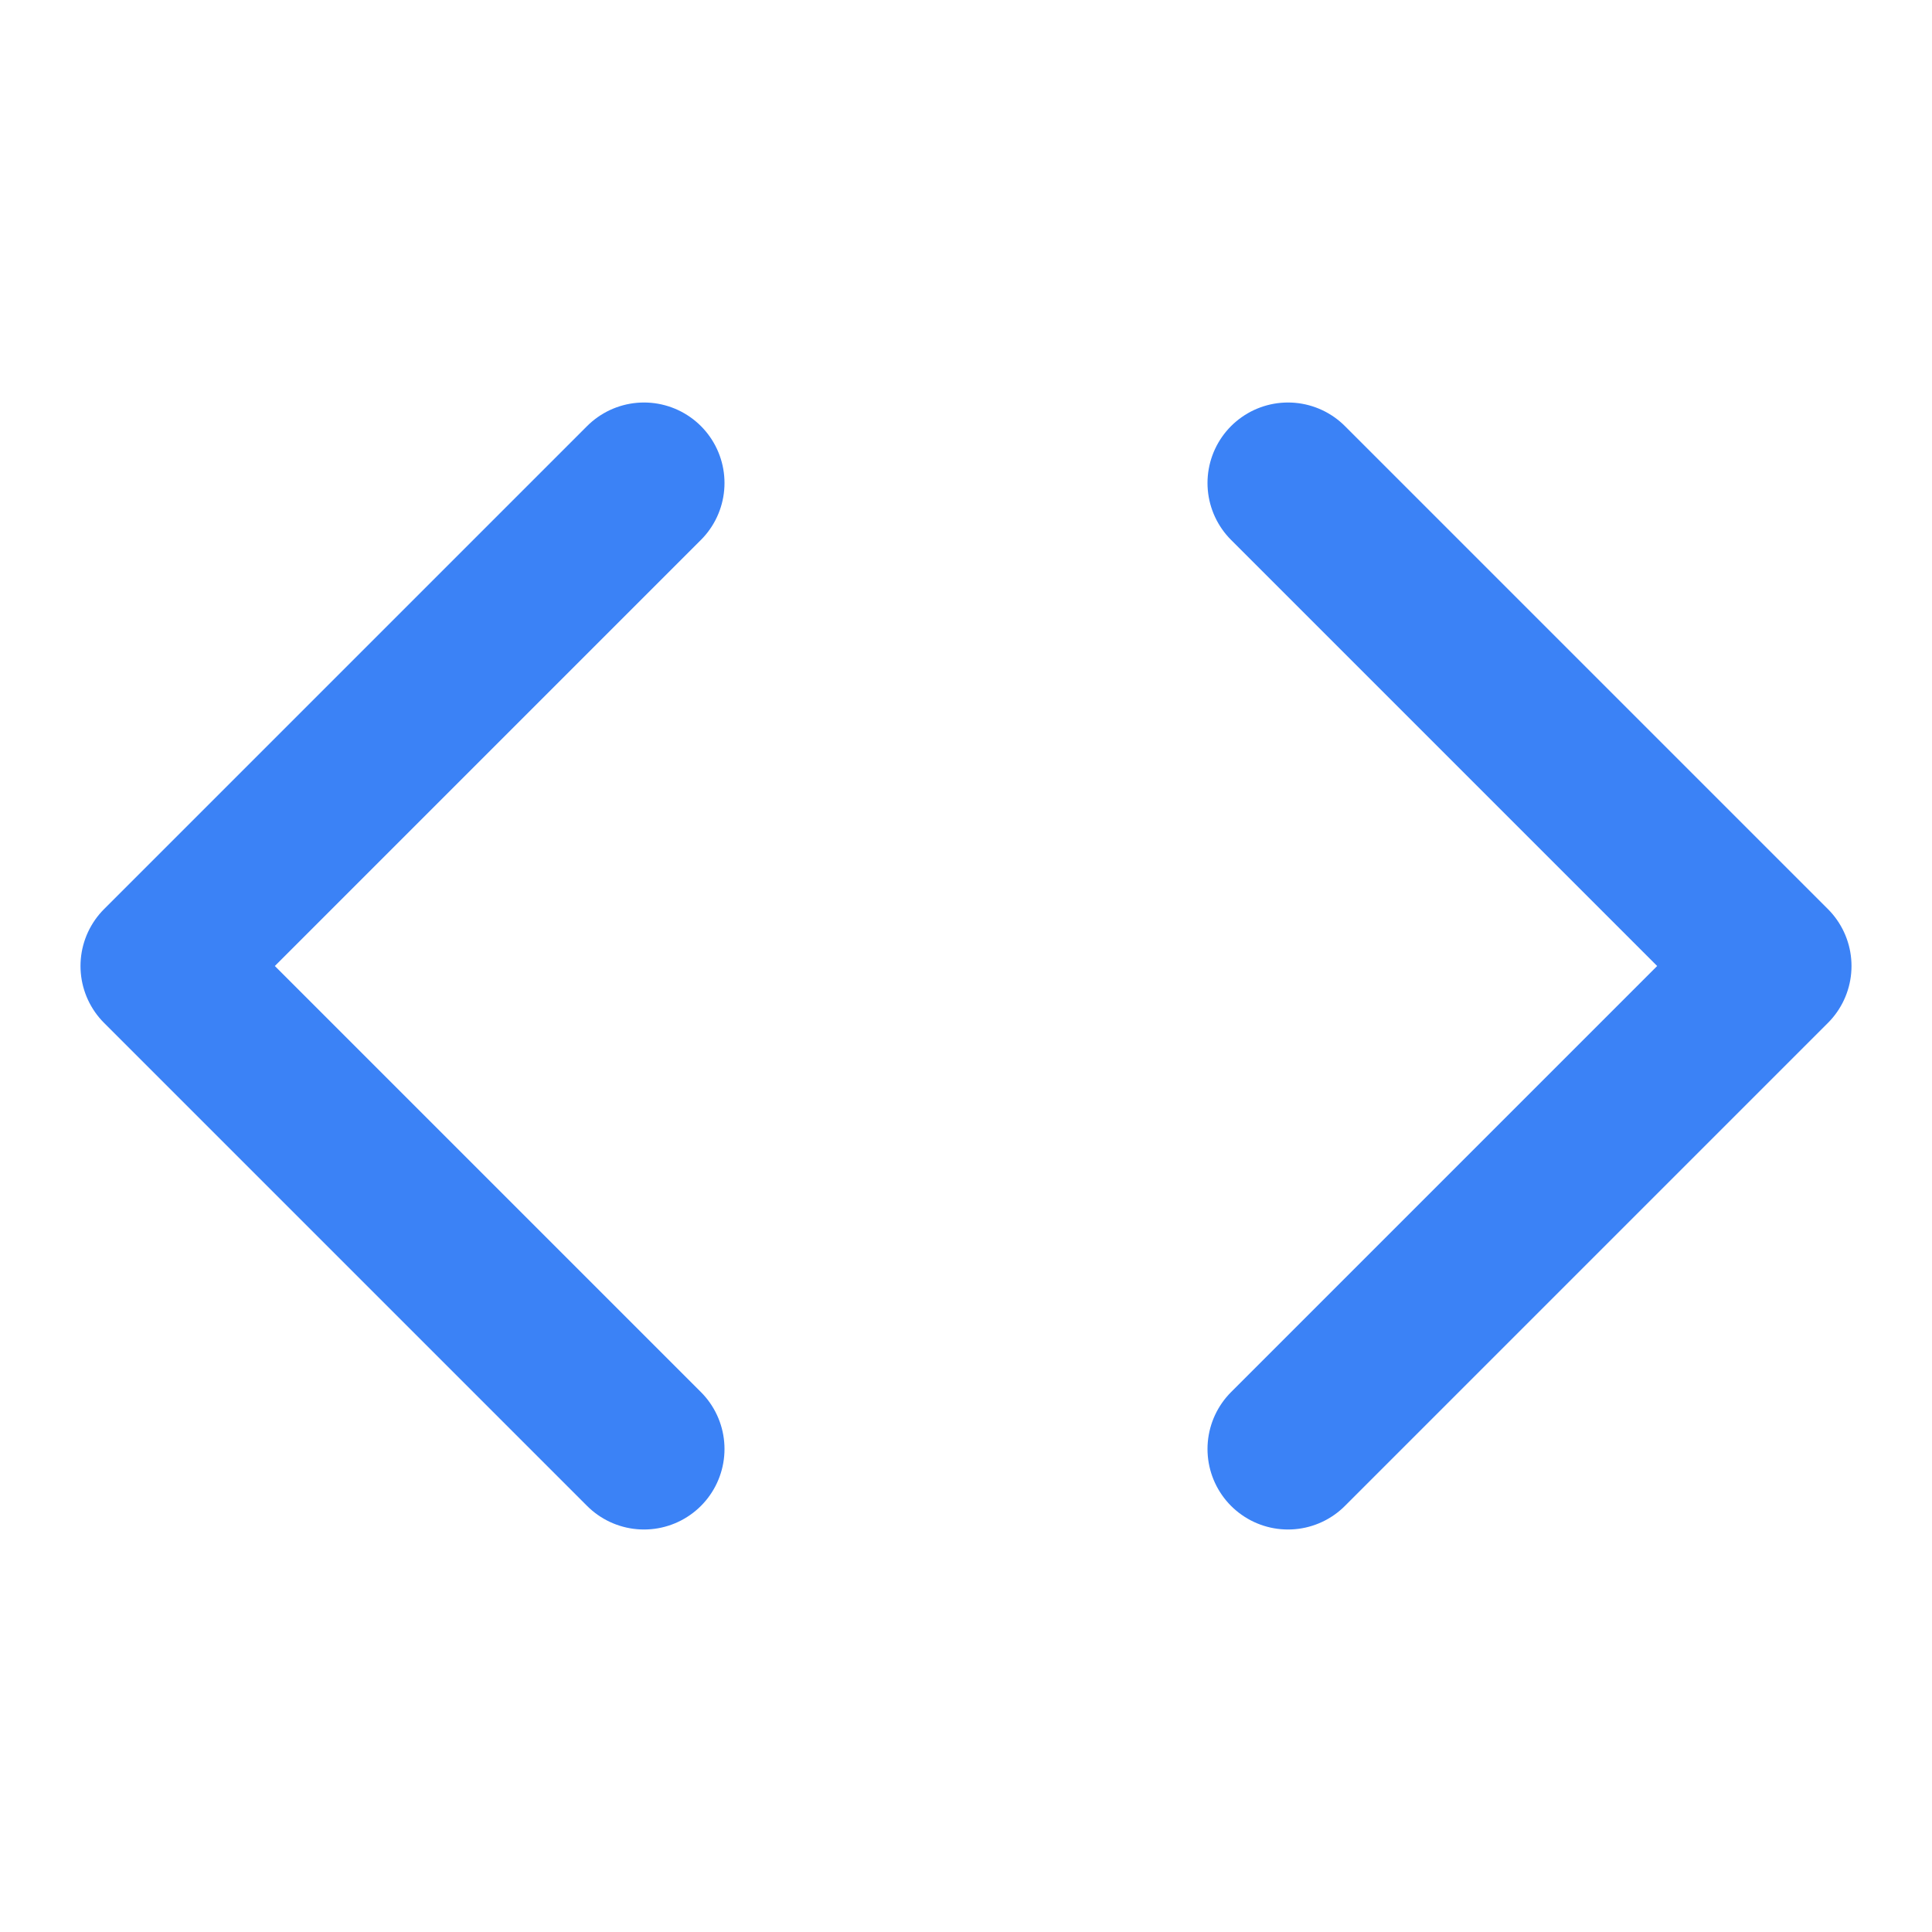
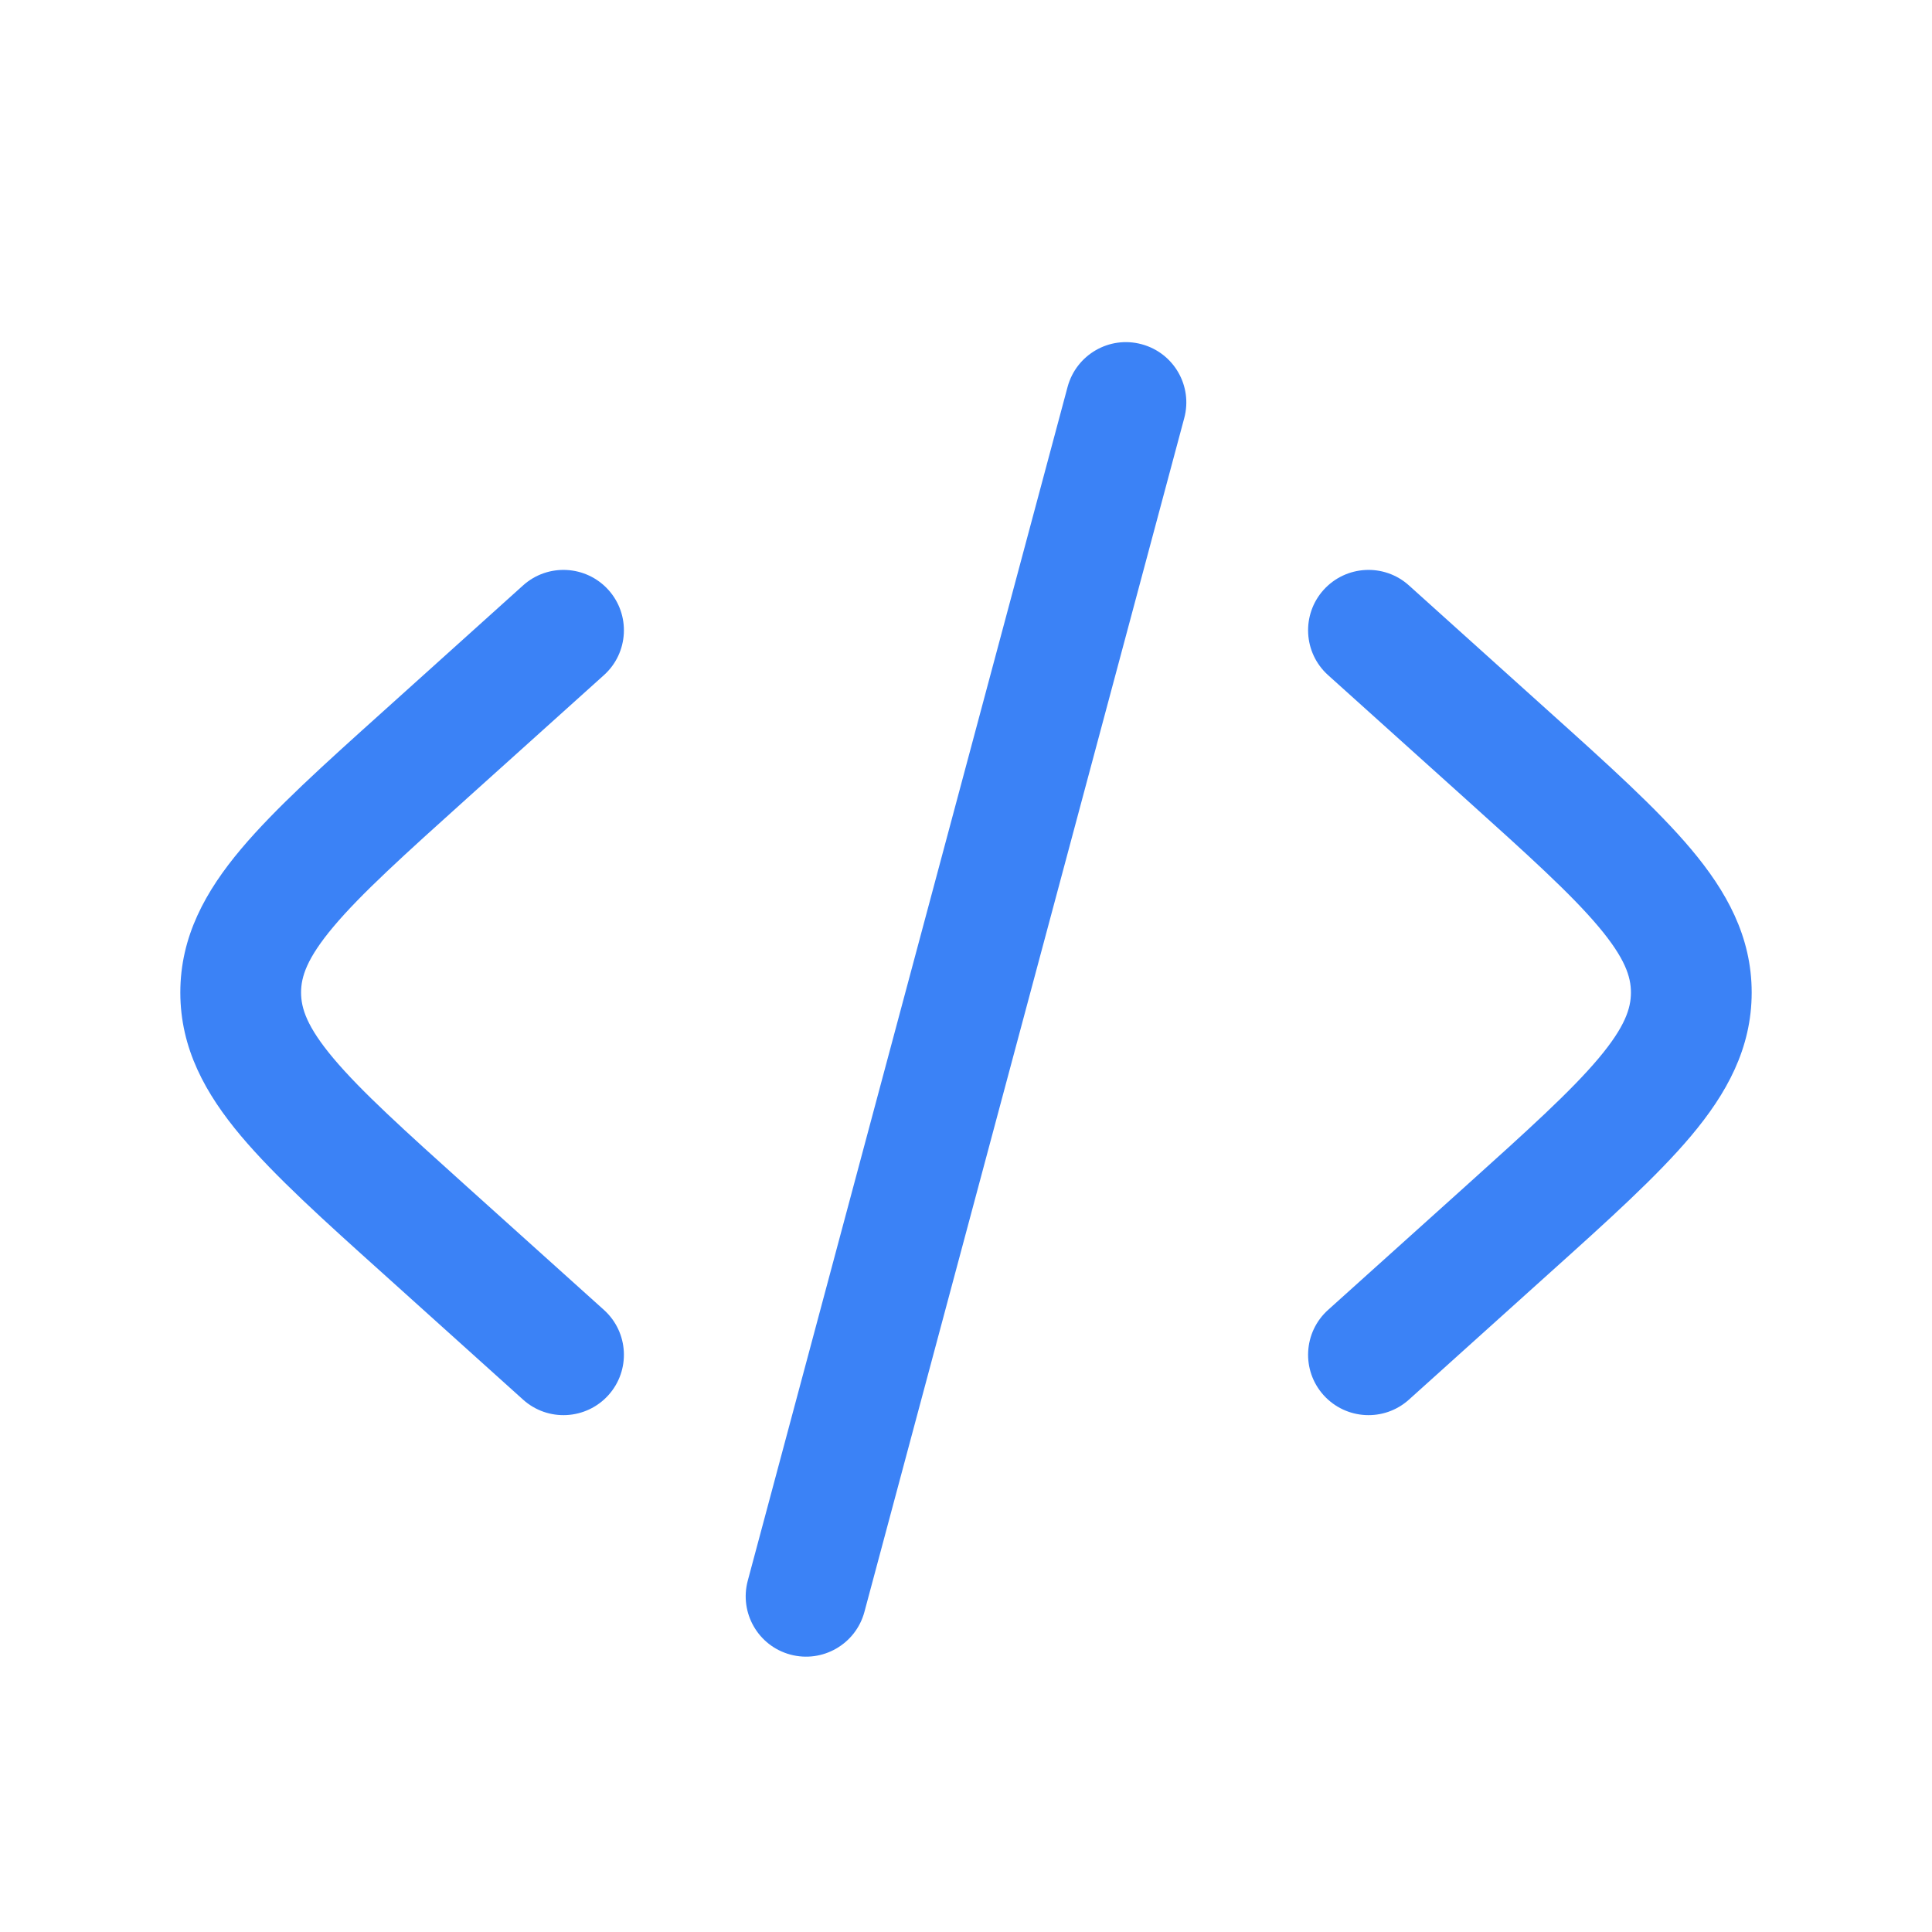
- <svg xmlns="http://www.w3.org/2000/svg" width="20" height="20" viewBox="0 0 24 24" fill="none" stroke="#3b82f6" stroke-width="2" stroke-linecap="round" stroke-linejoin="round">
-   <polyline points="16 18 22 12 16 6" />
-   <polyline points="8 6 2 12 8 18" />
+ <svg xmlns="http://www.w3.org/2000/svg" width="20" height="20" viewBox="0 0 24 24" fill="none" class="reicon" style="color: #3b82f6">
+   <path d="M14.181 4.276C14.581 4.383 14.819 4.794 14.711 5.194L10.738 20.024C10.63 20.424 10.219 20.661 9.819 20.554C9.419 20.447 9.182 20.036 9.289 19.636L13.262 4.806C13.37 4.406 13.781 4.168 14.181 4.276Z" fill="#3b82f6" />
+   <path d="M16.442 7.328C16.72 7.02 17.194 6.995 17.502 7.272L19.239 8.836C19.976 9.498 20.586 10.048 21.006 10.547C21.447 11.071 21.76 11.634 21.76 12.329C21.76 13.025 21.447 13.588 21.006 14.112C20.586 14.611 19.976 15.161 19.239 15.823L17.502 17.387C17.194 17.664 16.72 17.639 16.442 17.331C16.165 17.023 16.19 16.549 16.498 16.272L18.195 14.745C18.983 14.036 19.514 13.556 19.858 13.147C20.188 12.754 20.26 12.525 20.26 12.329C20.26 12.134 20.188 11.905 19.858 11.512C19.514 11.103 18.983 10.623 18.195 9.914L16.498 8.387C16.19 8.11 16.165 7.636 16.442 7.328Z" fill="#3b82f6" />
+   <path d="M7.502 8.387C7.81 8.11 7.835 7.636 7.558 7.328C7.28 7.02 6.806 6.995 6.498 7.272L4.761 8.836C4.024 9.498 3.414 10.048 2.994 10.547C2.553 11.071 2.24 11.634 2.24 12.329C2.24 13.025 2.553 13.588 2.994 14.112C3.414 14.611 4.024 15.161 4.761 15.823L6.498 17.387C6.806 17.664 7.28 17.639 7.558 17.331C7.835 17.023 7.81 16.549 7.502 16.272L5.805 14.745C5.017 14.036 4.486 13.556 4.142 13.147C3.812 12.754 3.74 12.525 3.74 12.329C3.74 12.134 3.812 11.905 4.142 11.512C4.486 11.103 5.017 10.623 5.805 9.914L7.502 8.387Z" fill="#3b82f6" />
</svg>
